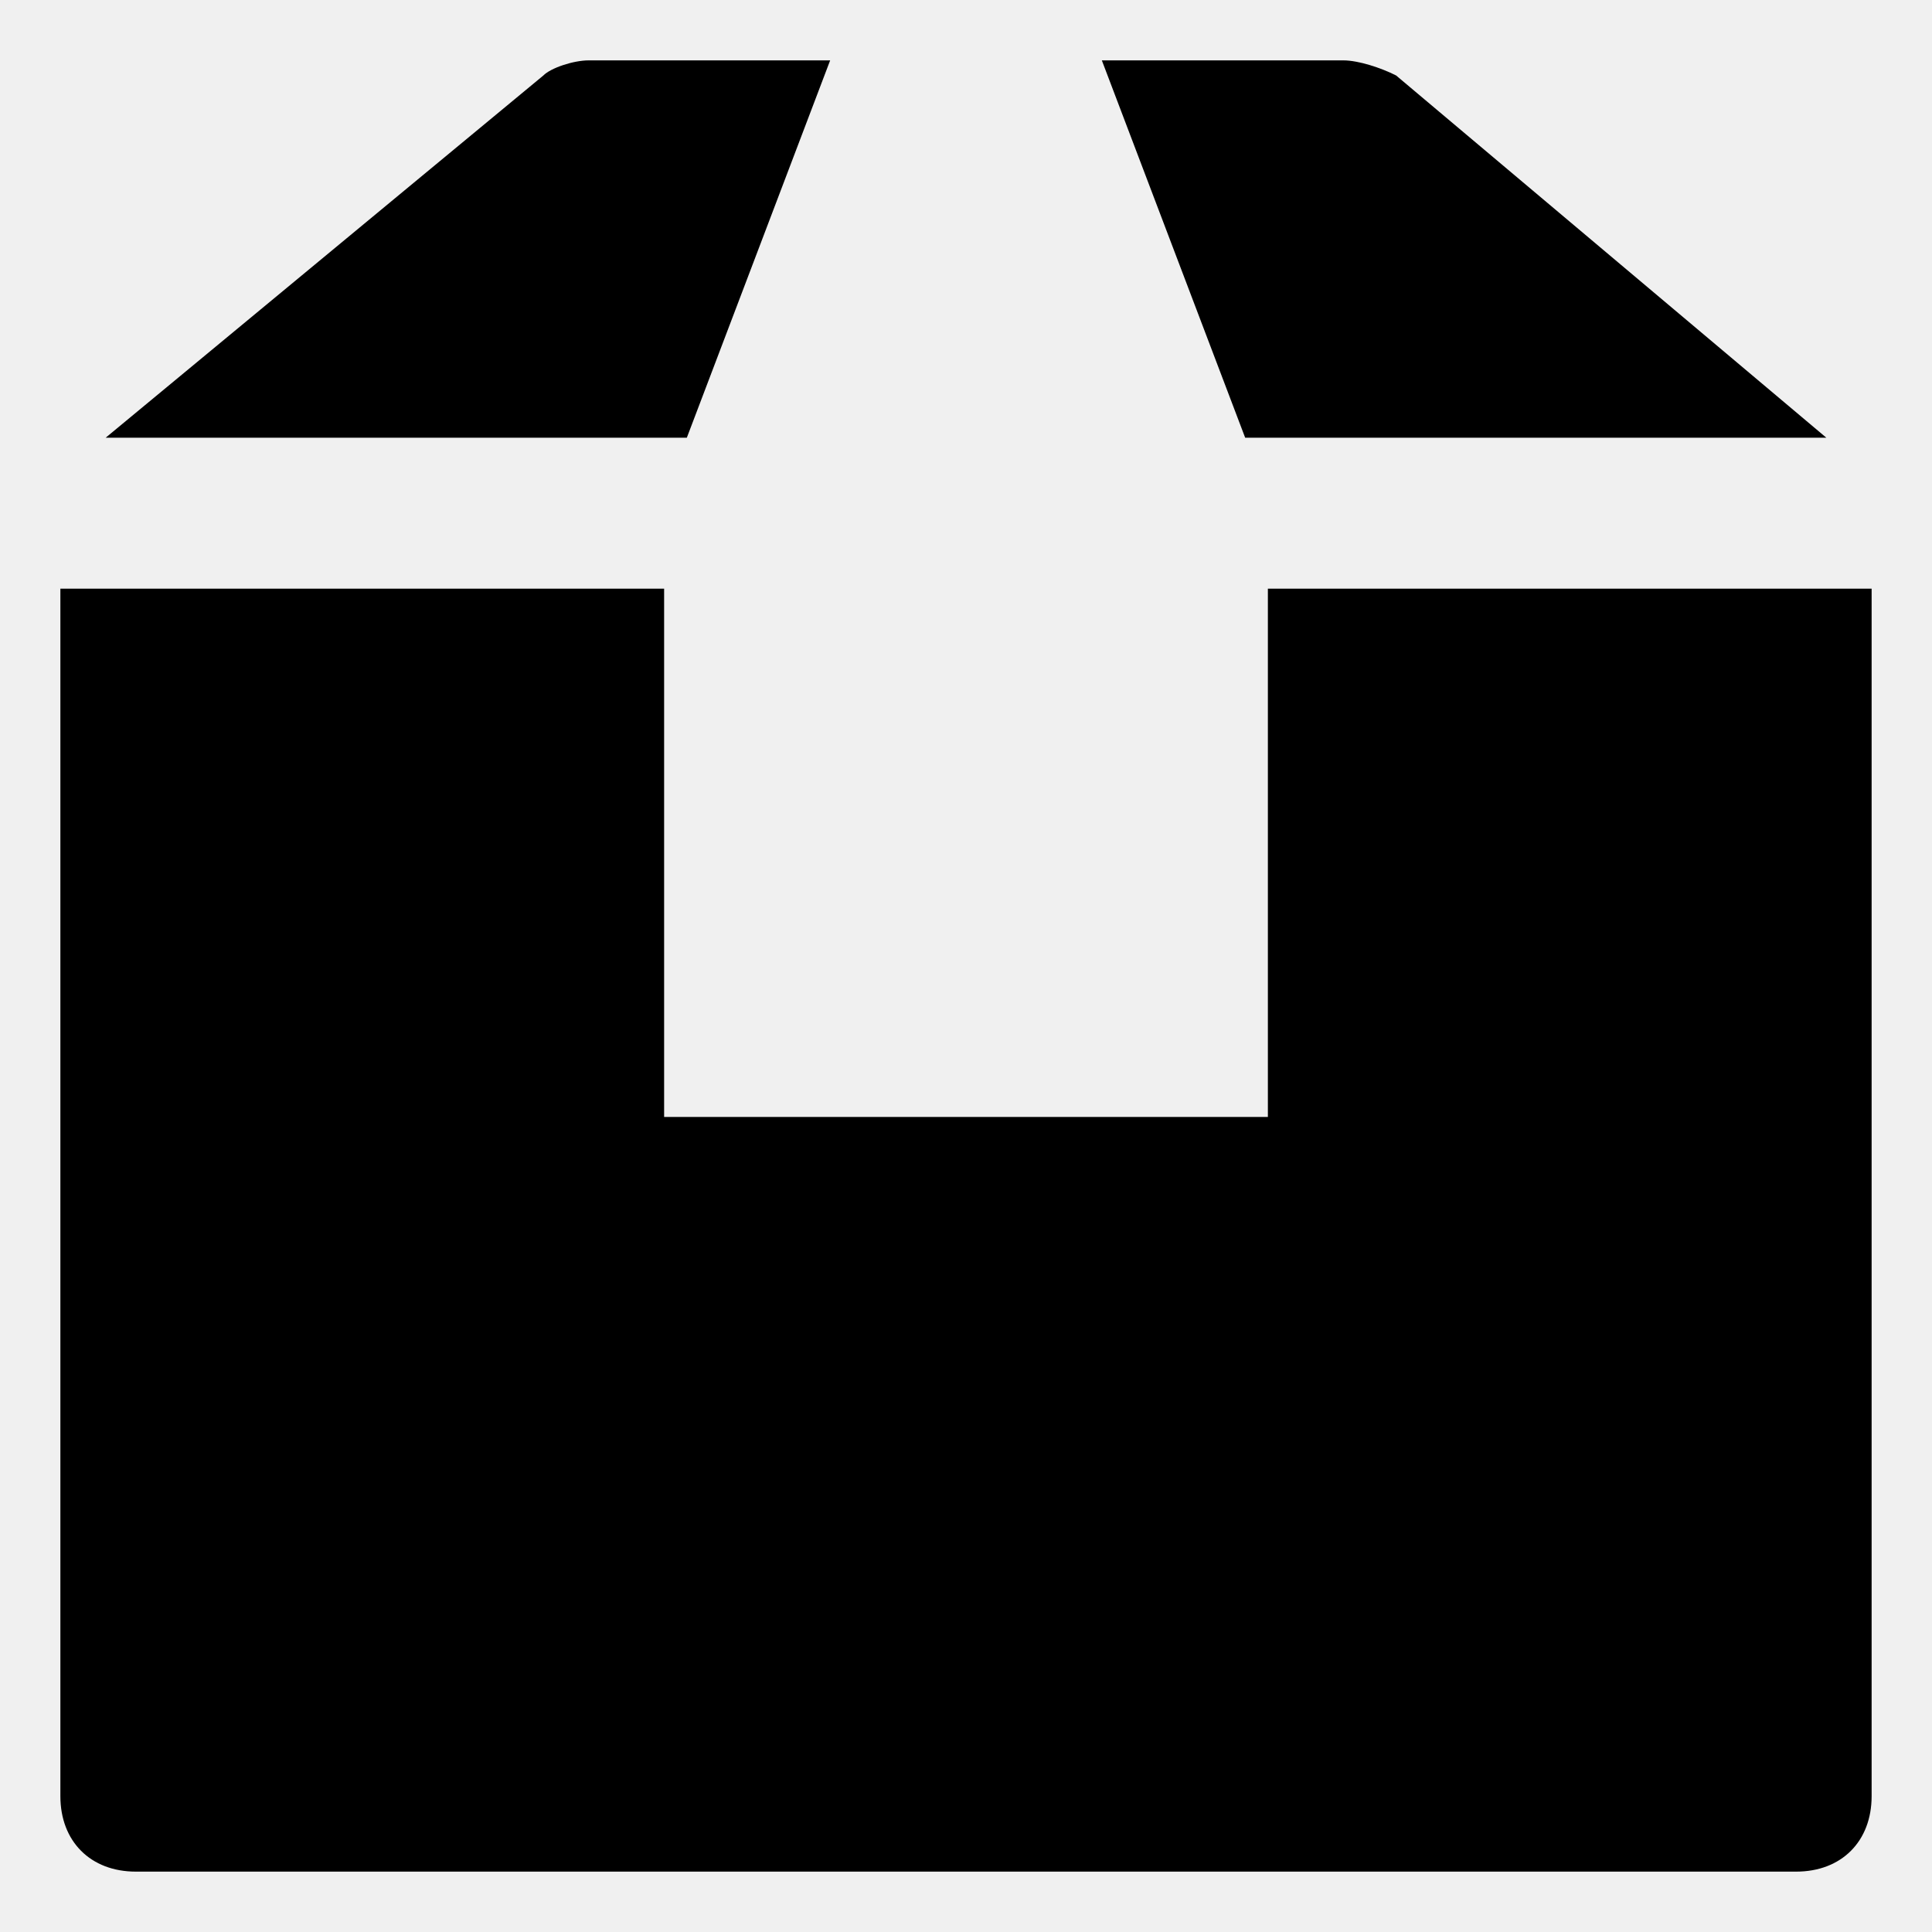
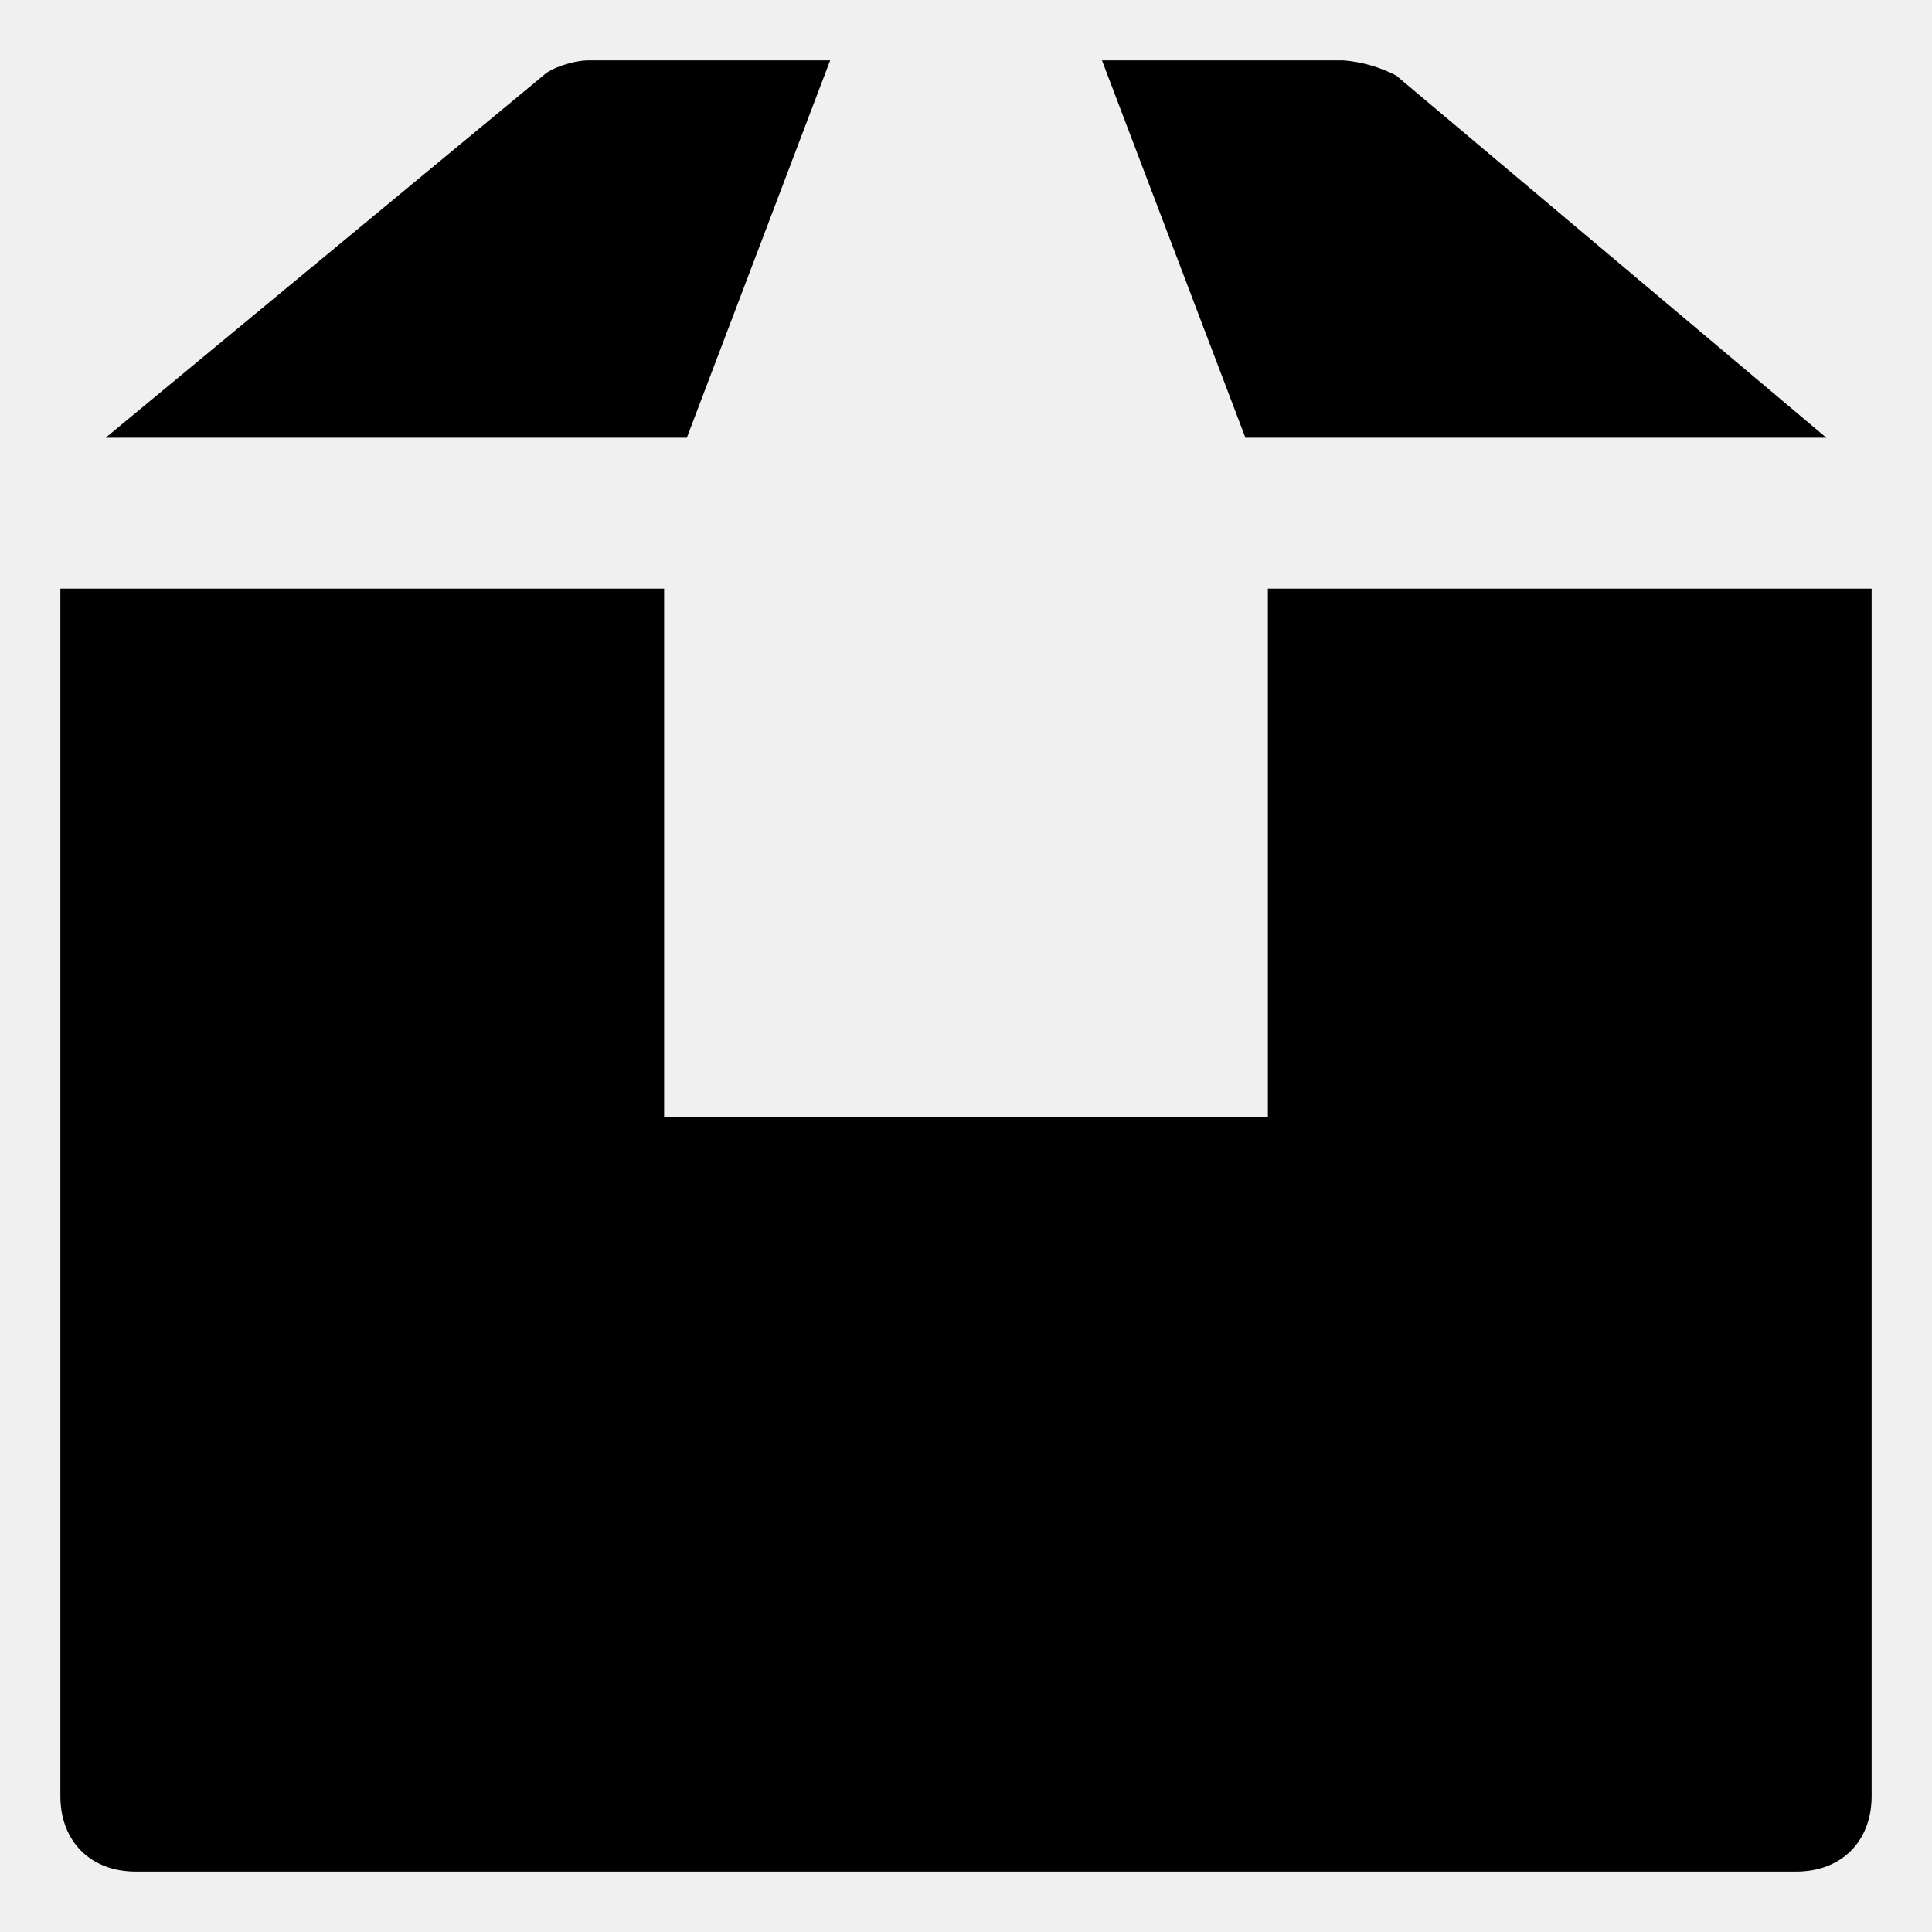
<svg xmlns="http://www.w3.org/2000/svg" width="16" height="16" viewBox="0 0 16 16">
-   <g id="box-solid" clip-path="url(#clip0_3326_2462)">
-     <g id="Vector">
-       <path d="M10.312 3.625H15.125L11.562 0.625C11.438 0.562 11.25 0.5 11.125 0.5H9.125L10.312 3.625Z" fill="black" />
-       <path d="M10.5 4.875V9.25H5.5V4.875H0.5V14.875C0.5 15.25 0.75 15.5 1.125 15.5H14.875C15.25 15.5 15.5 15.25 15.5 14.875V4.875H10.5Z" fill="black" />
-       <path d="M5.688 3.625L6.875 0.5H4.875C4.75 0.5 4.562 0.562 4.5 0.625L0.875 3.625H5.688Z" fill="black" />
-     </g>
+   <g clip-path="url(#a)">
+     <path d="M10.313 3.625h4.812l-3.563-3A1.159 1.159 0 0 0 11.126.5h-2l1.188 3.125Zm.187 1.25V9.25h-5V4.875h-5v10c0 .375.25.625.625.625h13.75c.375 0 .625-.25.625-.625v-10h-5Zm-4.812-1.25L6.875.5h-2C4.75.5 4.562.563 4.5.625l-3.625 3h4.813Z" />
  </g>
  <defs>
-     <clipPath id="clip0_3326_2462">
-       <rect width="16" height="16" fill="white" />
+     <clipPath id="a">
+       <path fill="#fff" d="M0 0h16v16H0z" />
    </clipPath>
  </defs>
</svg>
